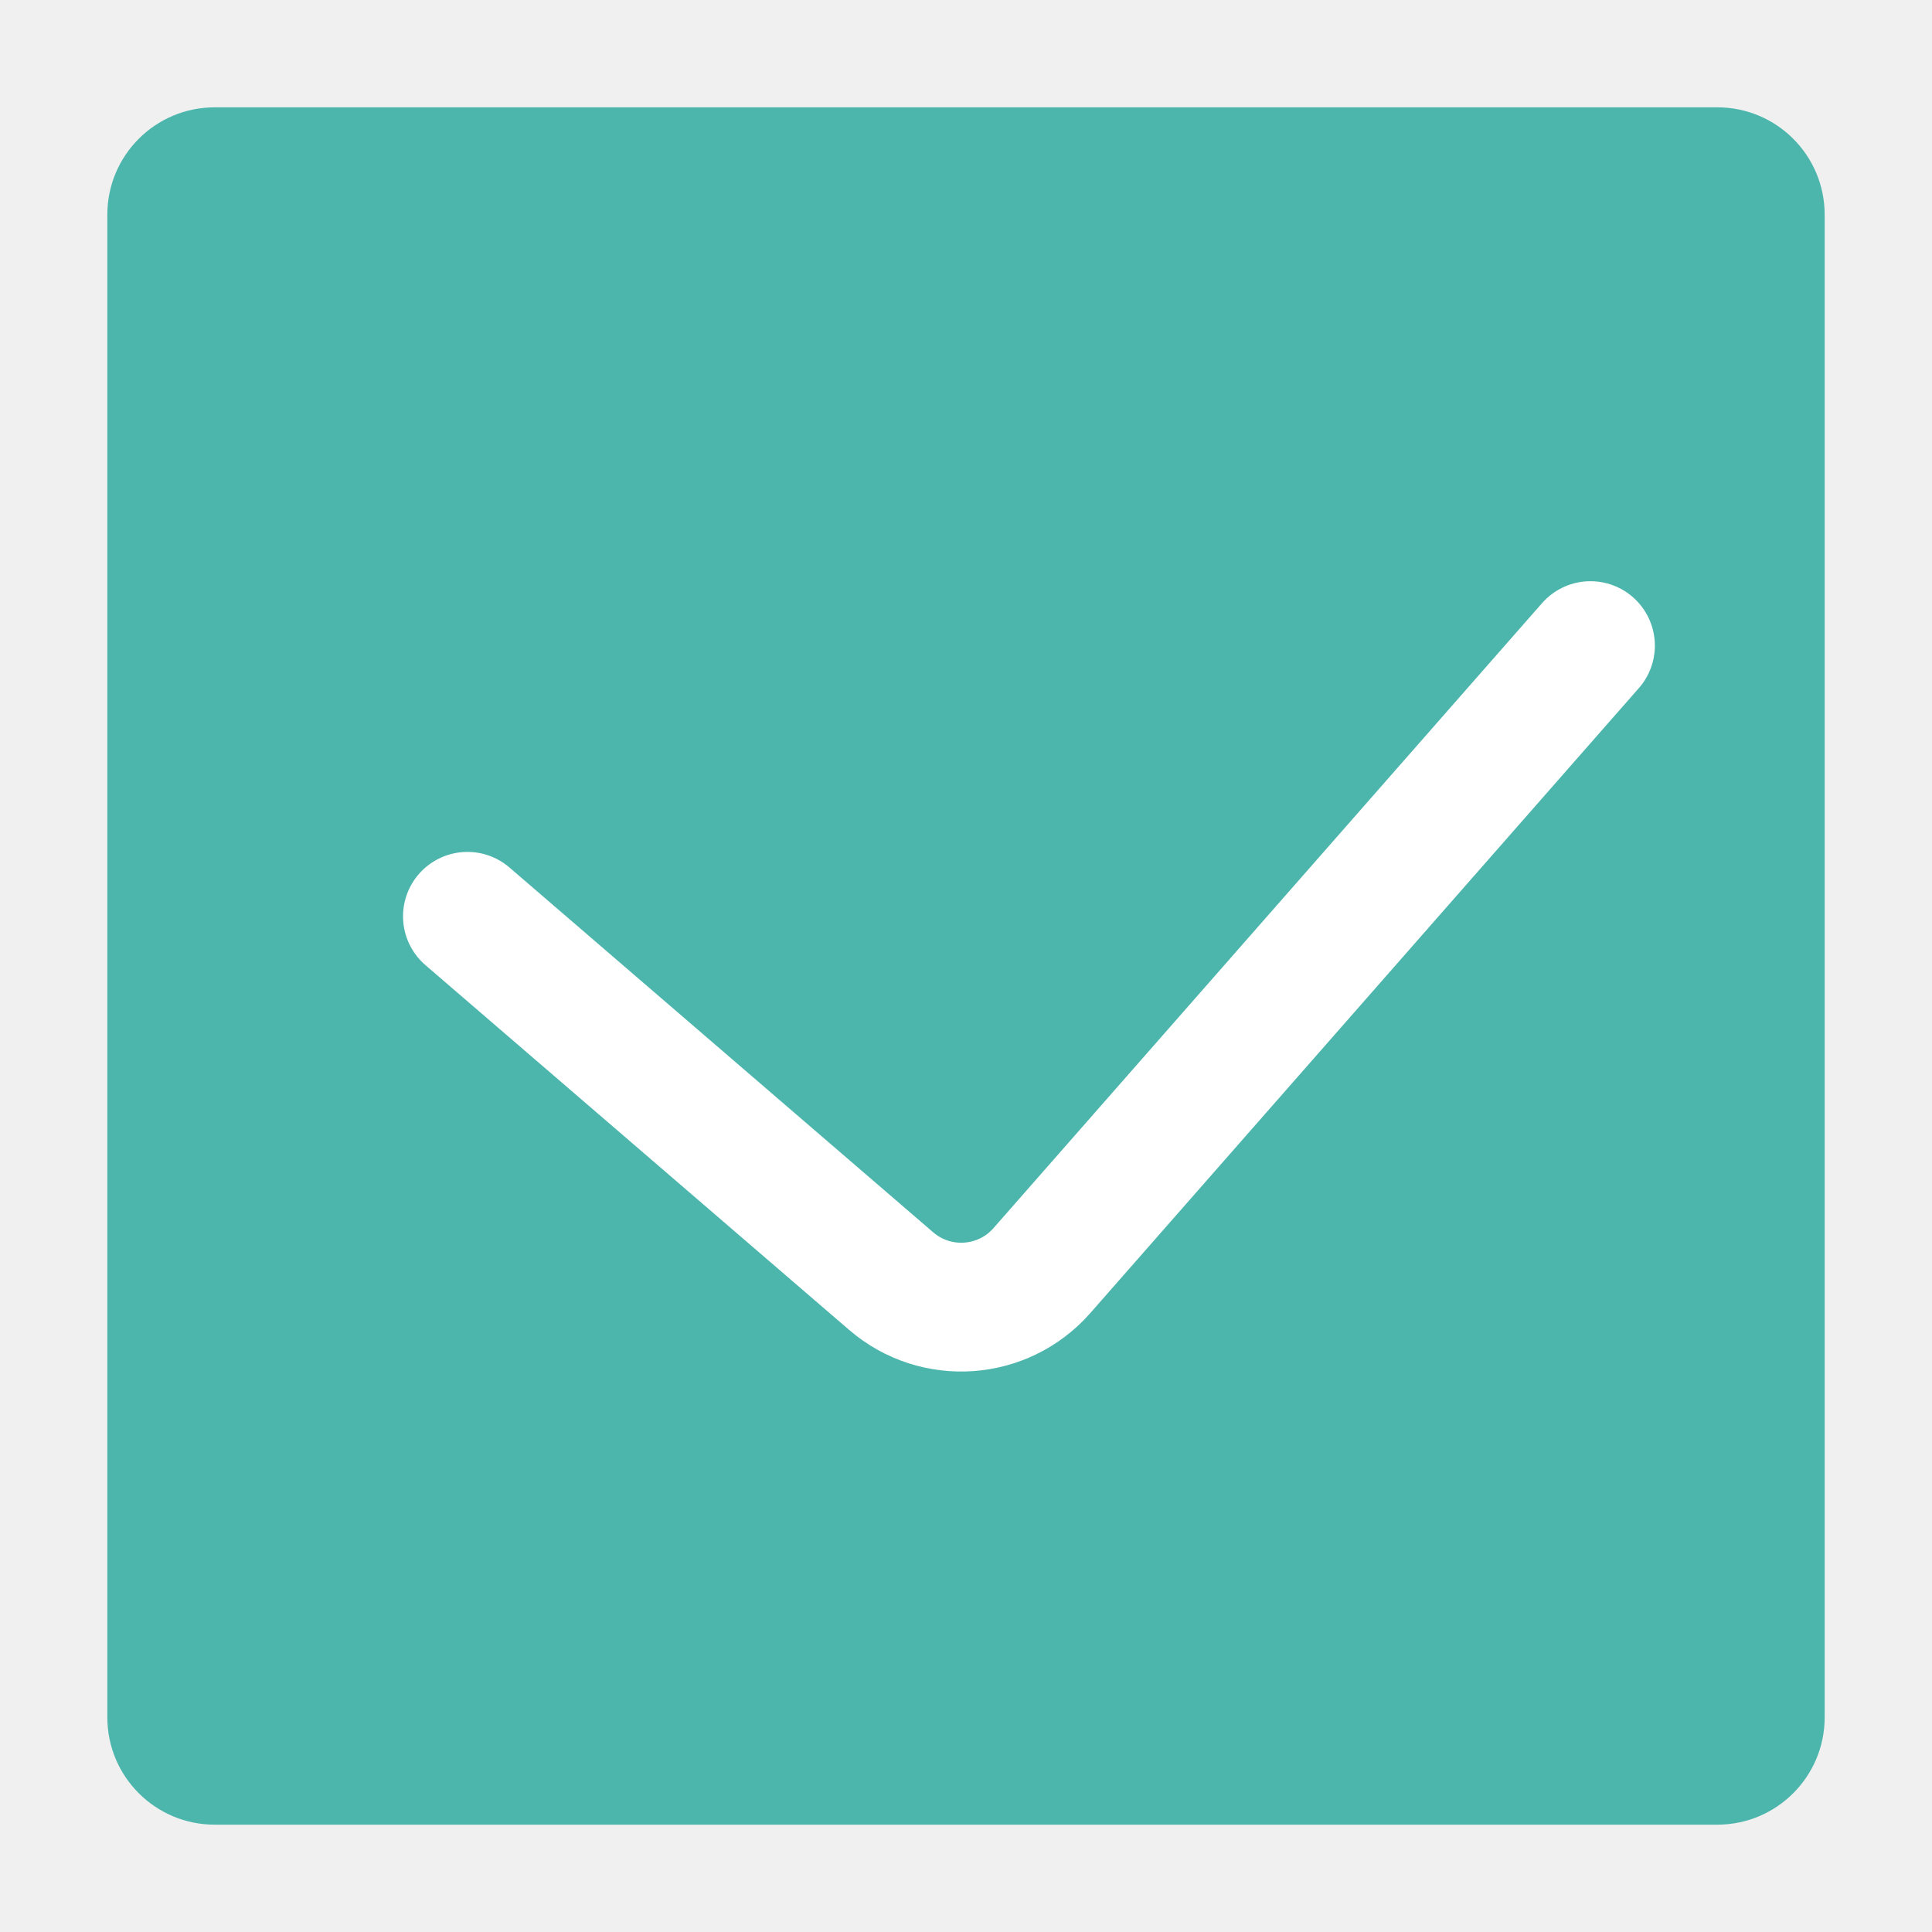
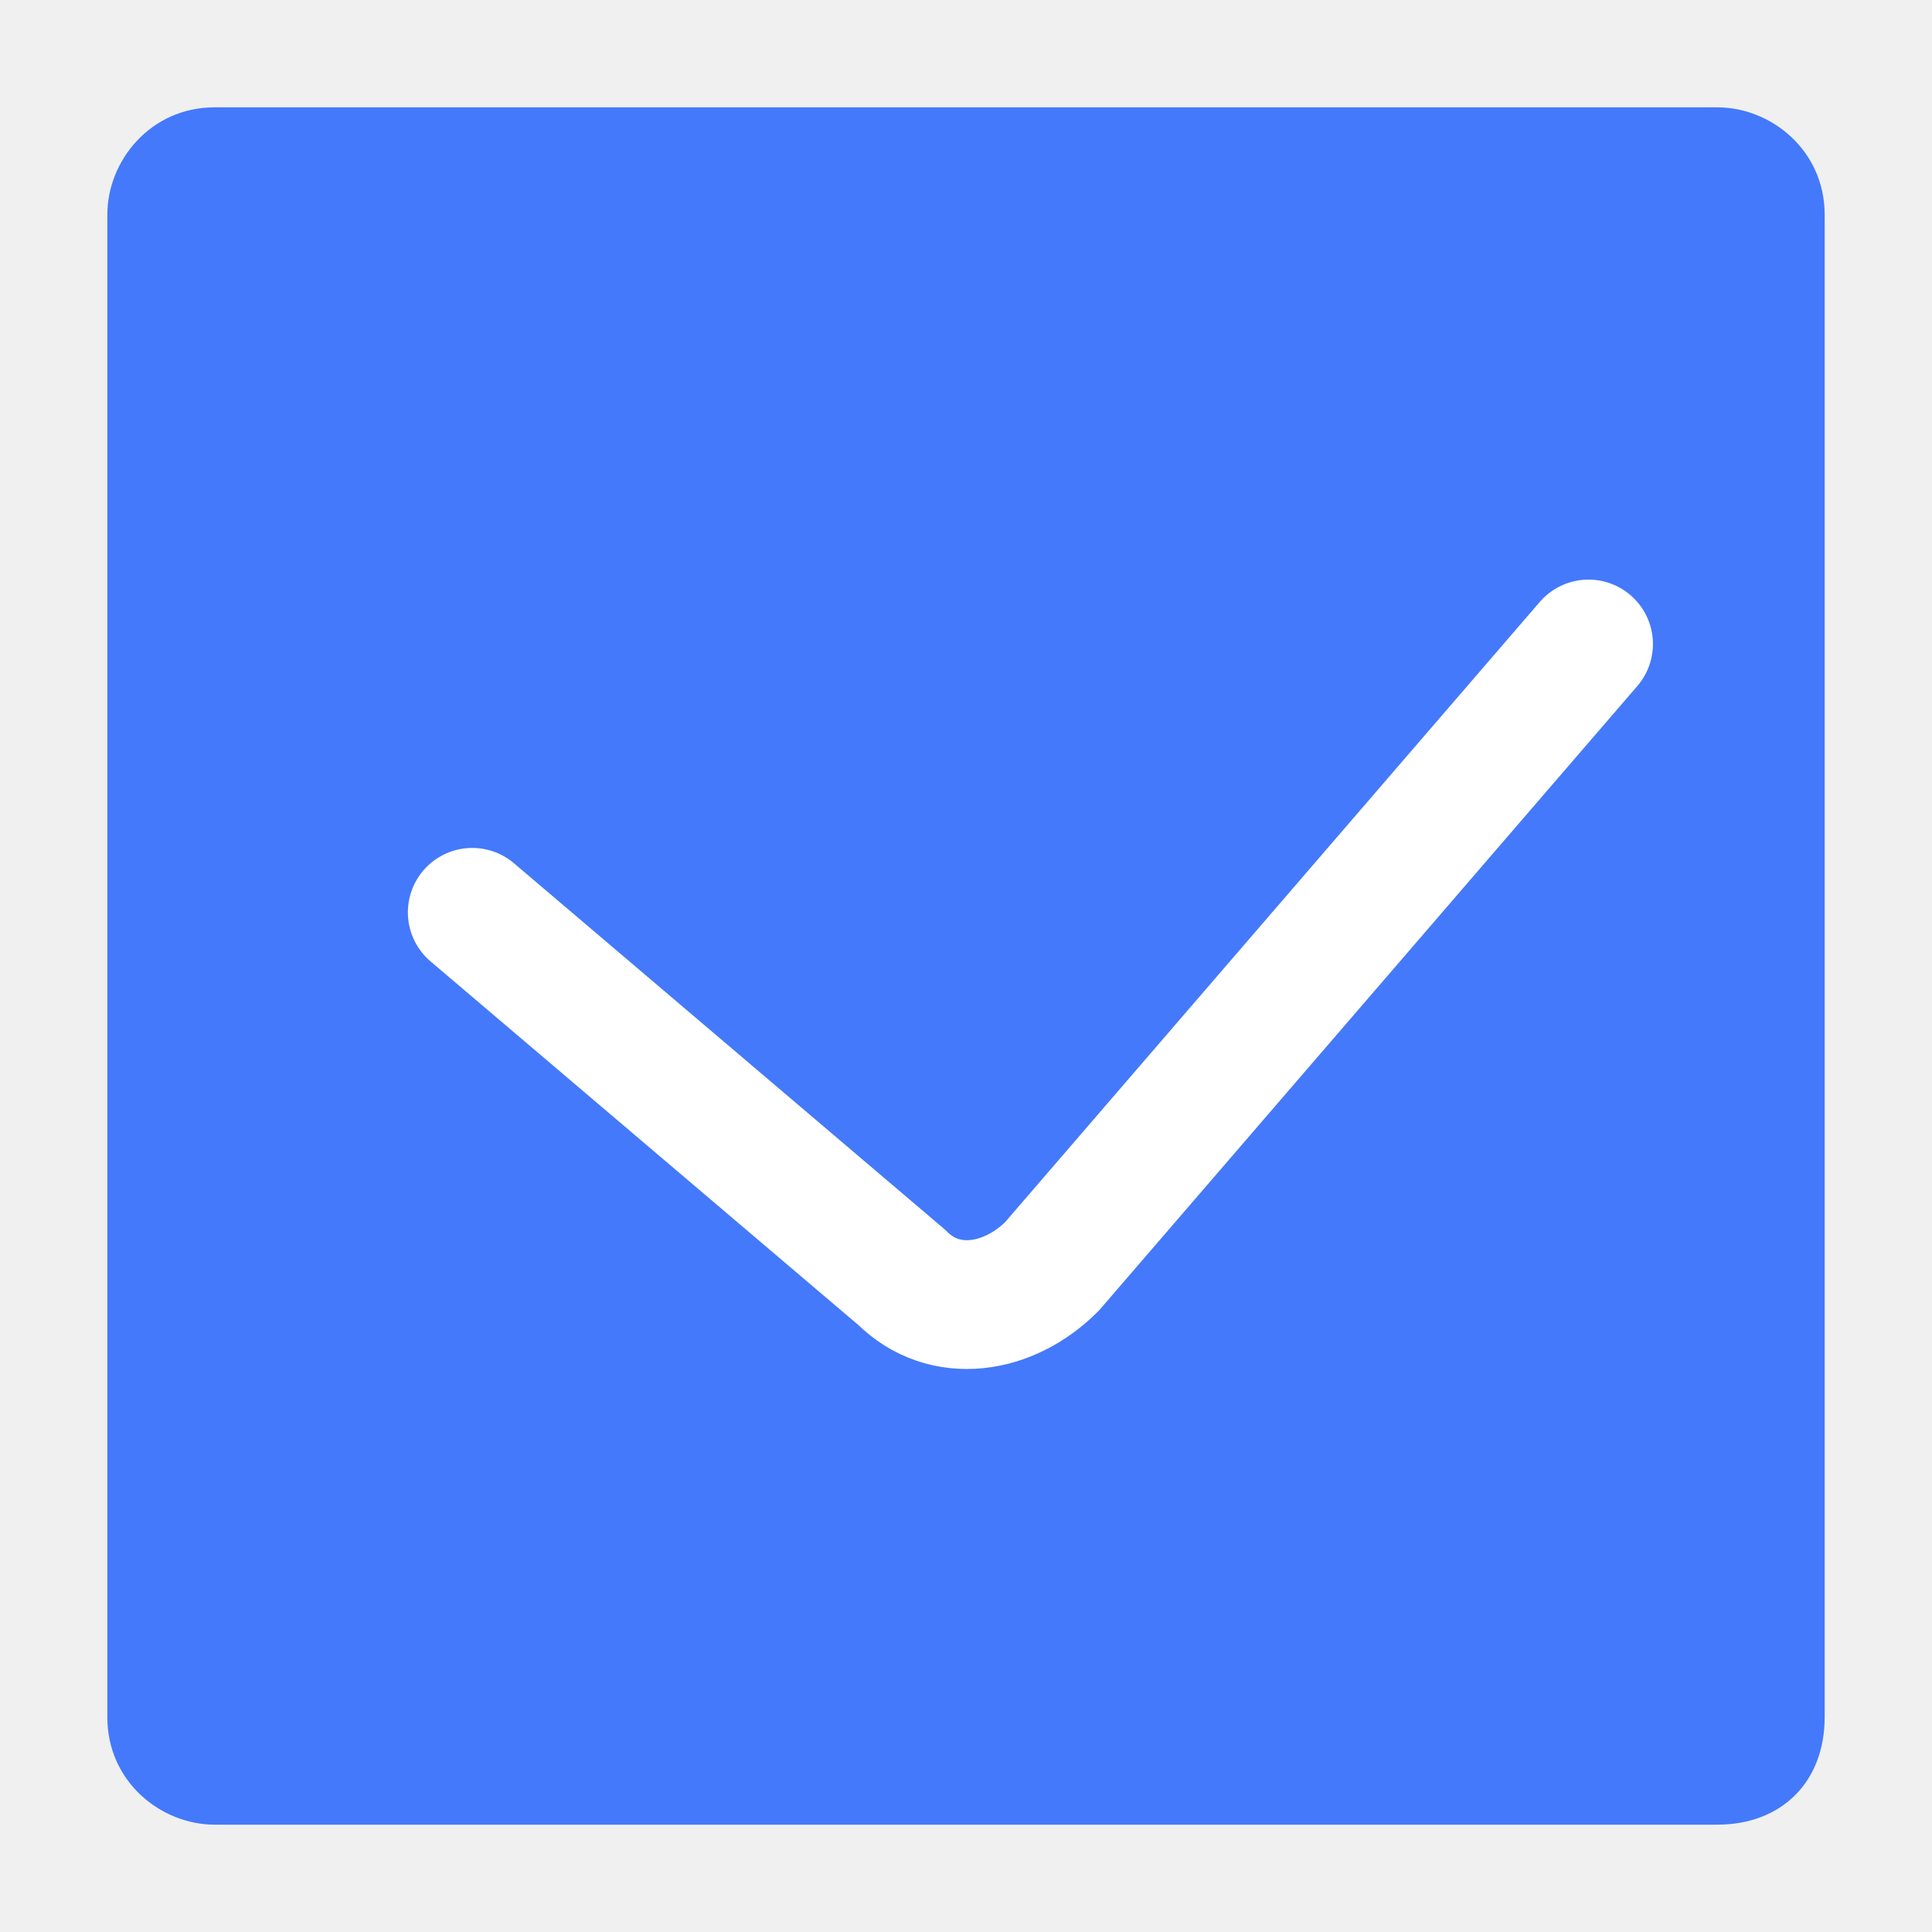
- <svg xmlns="http://www.w3.org/2000/svg" width="18" height="18" viewBox="0 0 18 18" fill="none">
-   <rect x="1" y="1" width="16" height="16" rx="1" fill="#4db6ac" />
-   <path d="M4.355 8.537L8.303 11.936C8.719 12.294 9.345 12.25 9.707 11.838L14.818 6.015" stroke="white" stroke-width="1.2" stroke-linecap="round" />
+ <svg xmlns="http://www.w3.org/2000/svg" version="1.1" id="图层_1" x="0px" y="0px" width="18px" height="18px" viewBox="0 0 18 18" enable-background="new 0 0 18 18" xml:space="preserve">
+   <path fill="#4479FB" d="M16,17H2c-0.5,0-1-0.4-1-1V2c0-0.5,0.4-1,1-1h14c0.5,0,1,0.4,1,1v14C17,16.6,16.6,17,16,17z" />
+   <path fill="none" stroke="#FFFFFF" stroke-width="1.2" stroke-linecap="round" d="M4.4,8.5l4,3.4c0.4,0.4,1,0.3,1.4-0.1L14.8,6" />
</svg>
